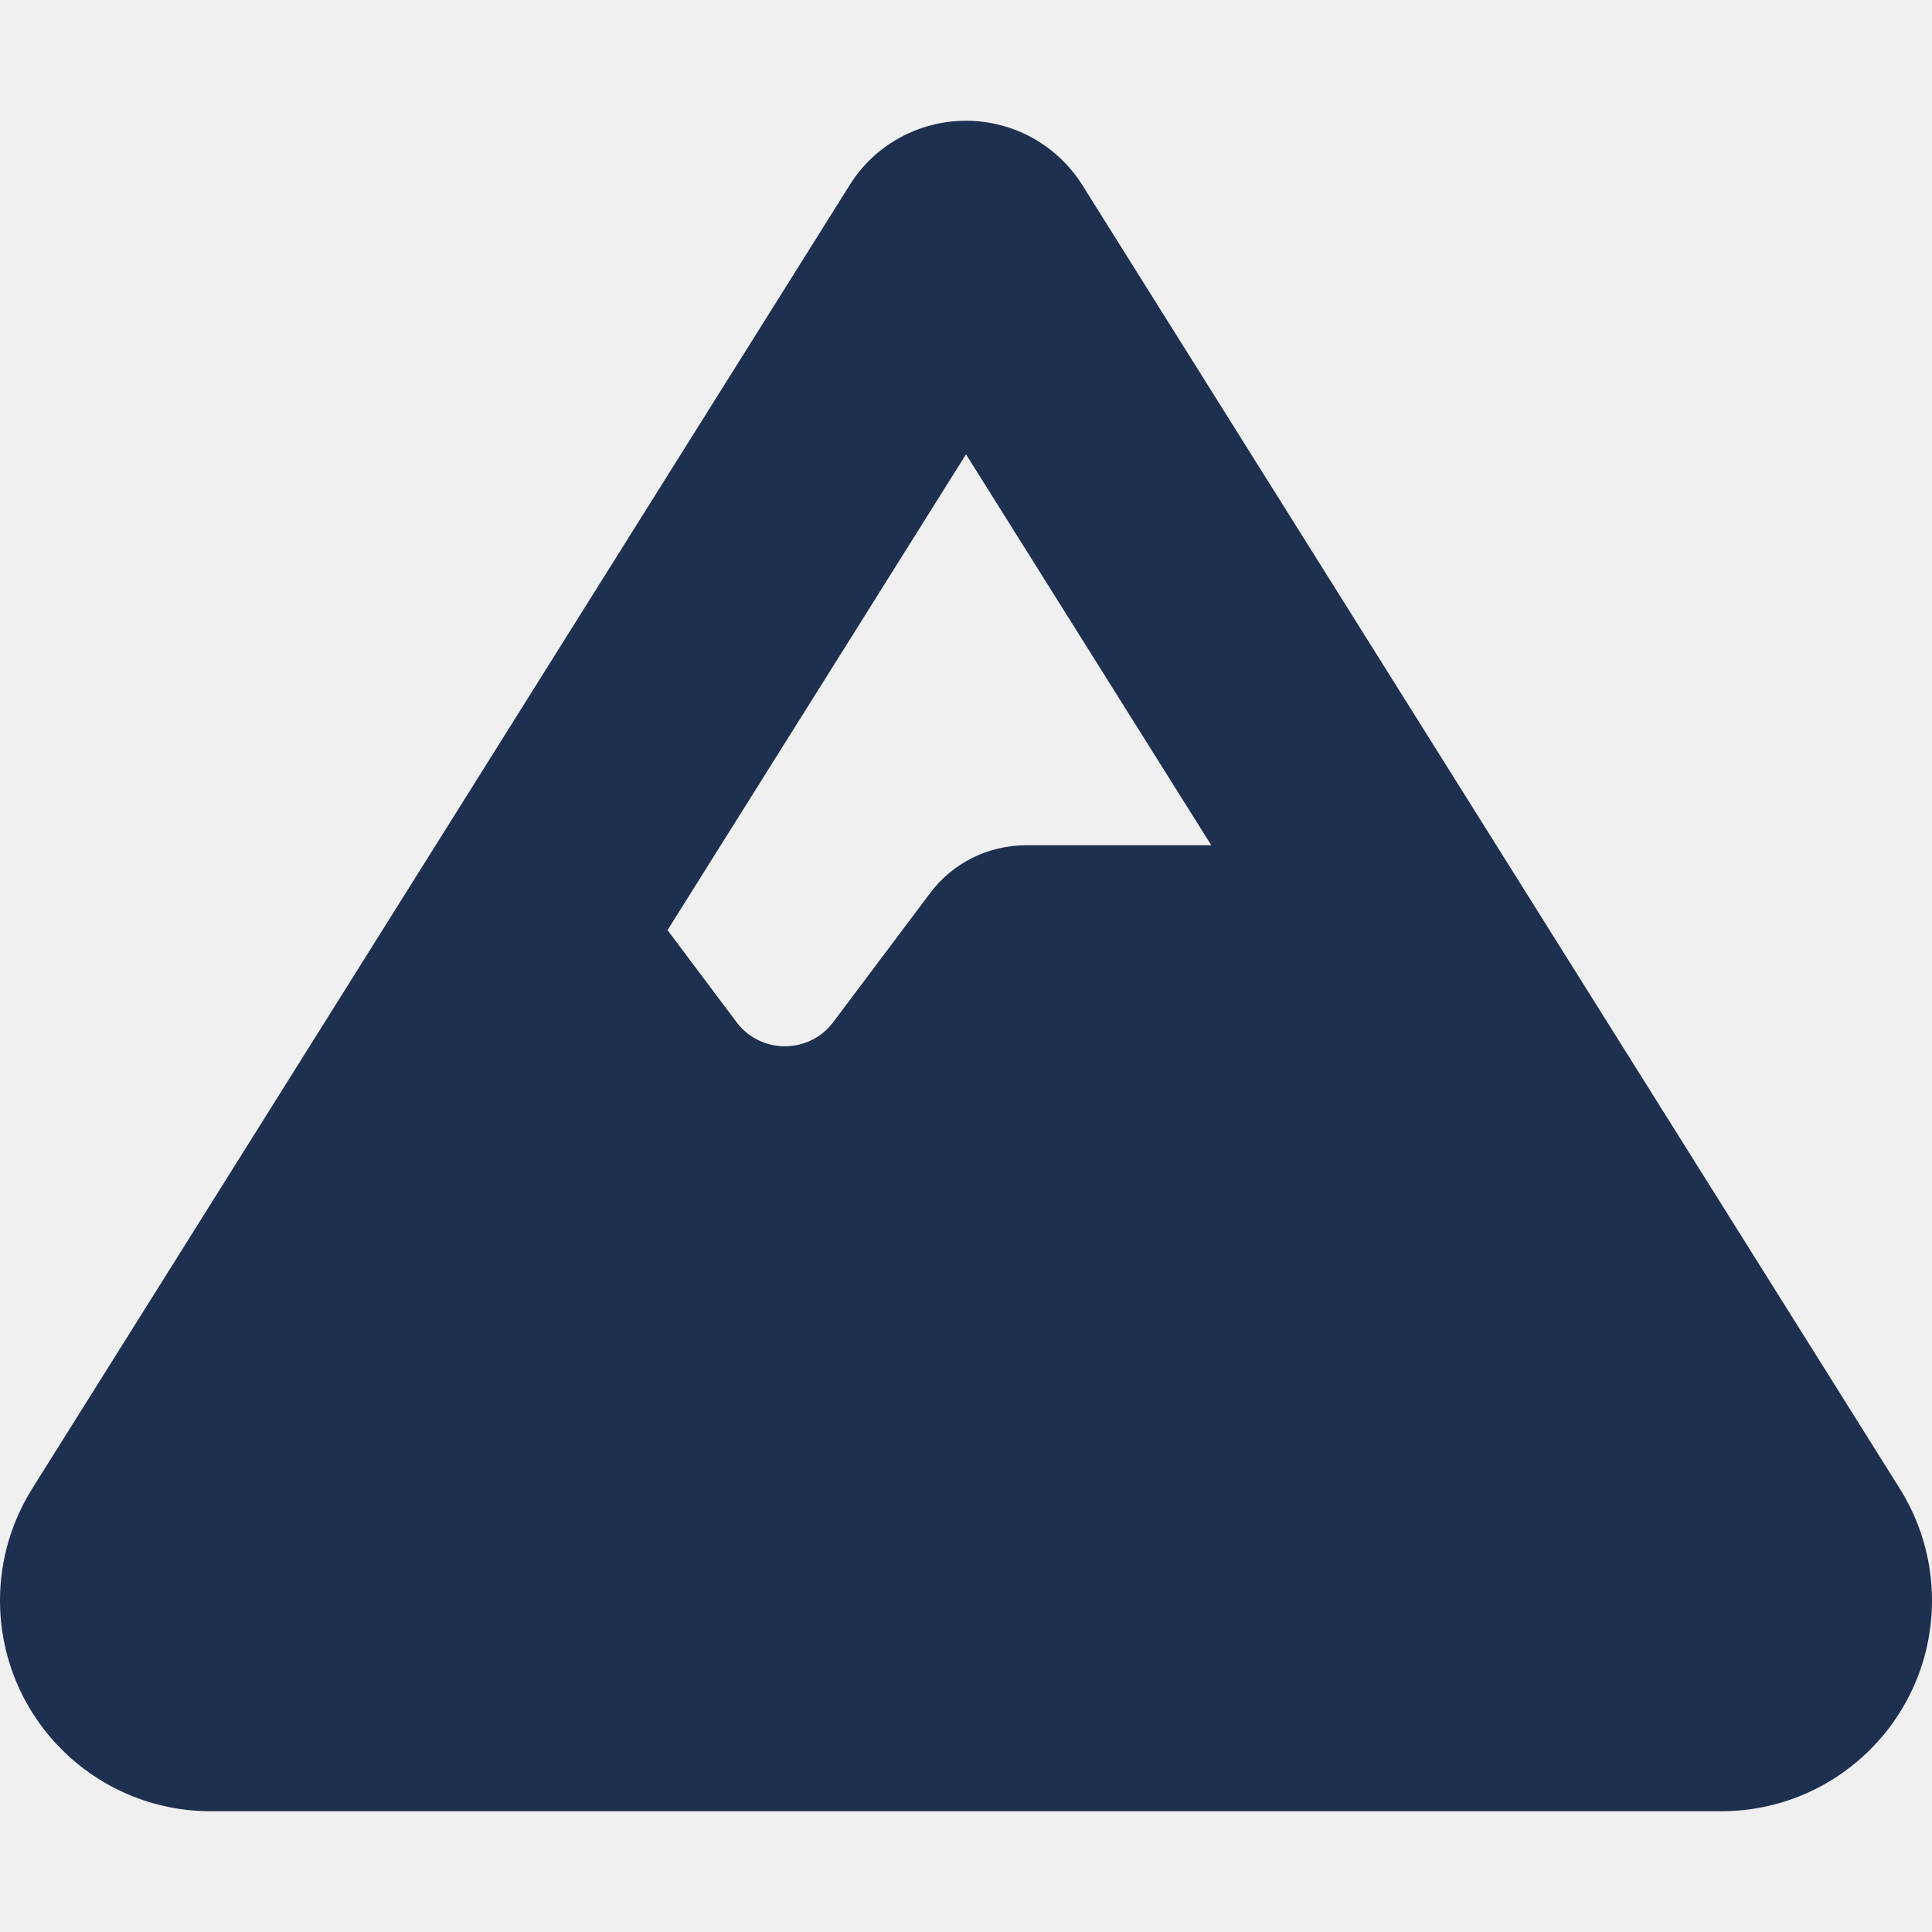
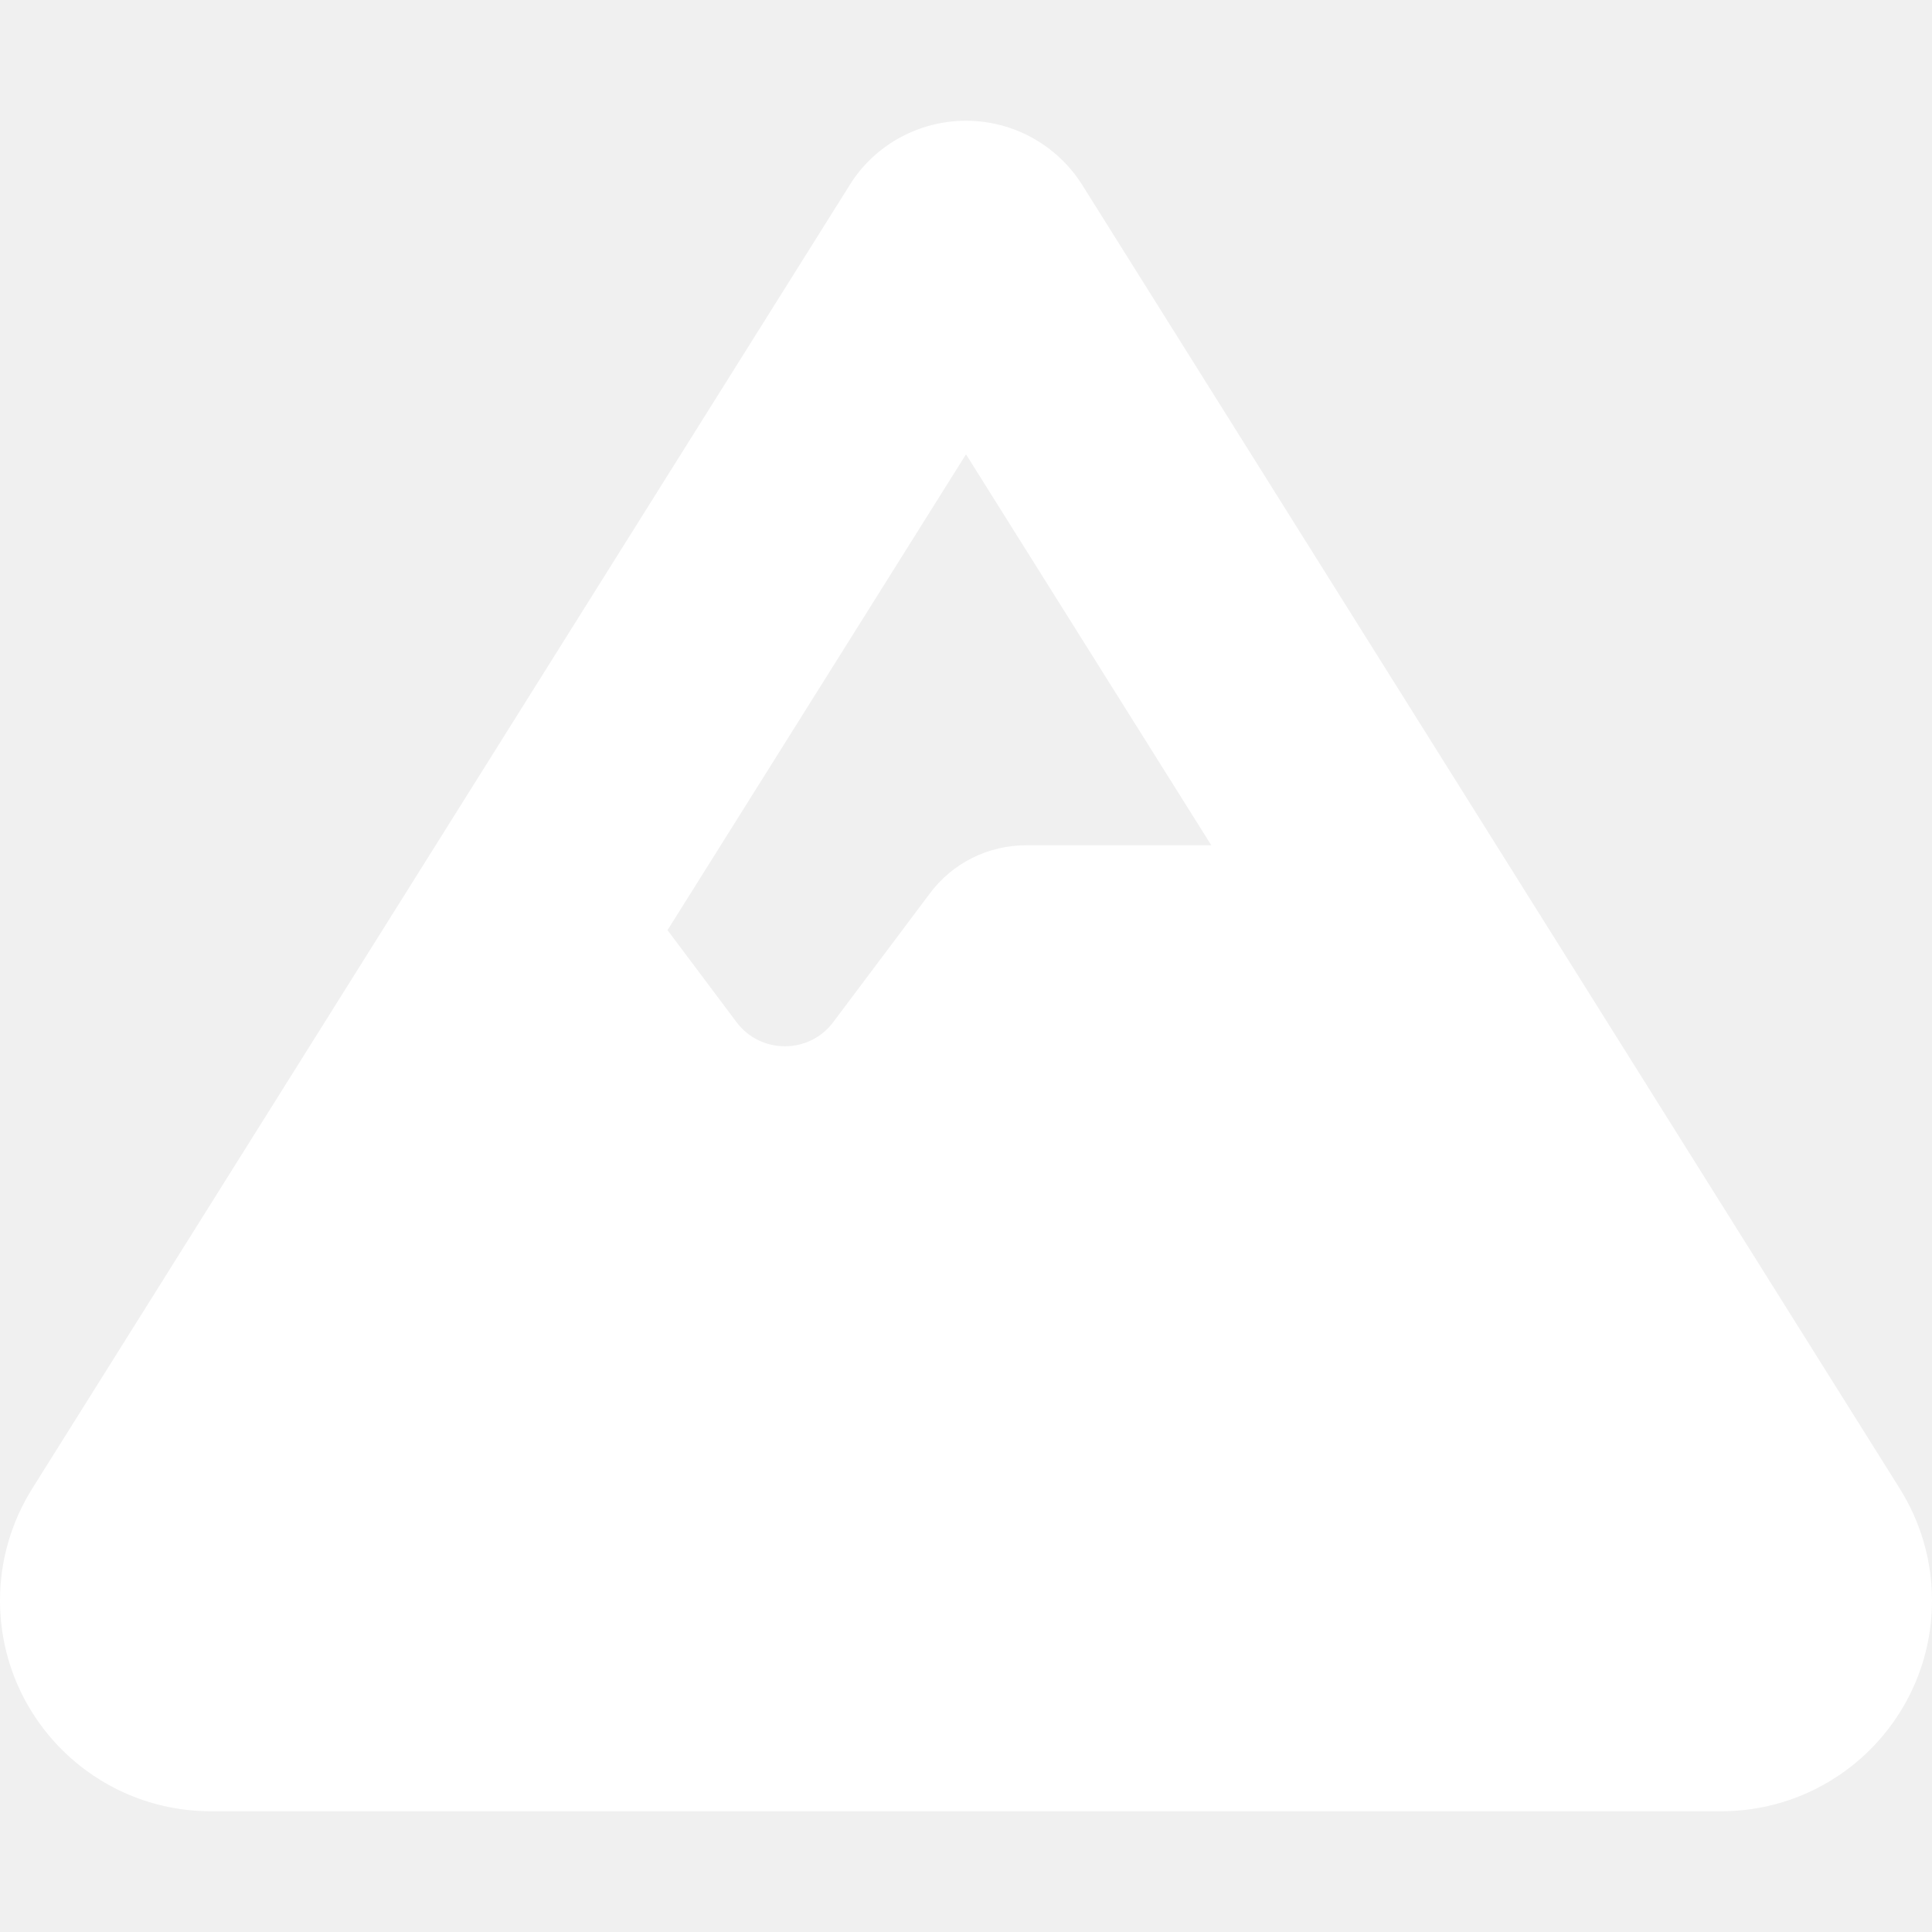
<svg xmlns="http://www.w3.org/2000/svg" height="16" width="16" viewBox="0 0 512 512">
-   <path opacity="1" fill="#1E3050" d="M256 32c12.5 0 24.1 6.4 30.8 17L503.4 394.4c5.6 8.9 8.6 19.2 8.6 29.7c0 30.9-25 55.9-55.9 55.9H55.9C25 480 0 455 0 424.1c0-10.5 3-20.8 8.6-29.7L225.2 49c6.6-10.6 18.3-17 30.8-17zm65 192L256 120.4 176.9 246.5l18.3 24.4c6.4 8.5 19.2 8.5 25.6 0l25.6-34.1c6-8.1 15.5-12.8 25.6-12.8h49z" />
+   <path opacity="1" fill="#ffffff" d="M256 32c12.5 0 24.1 6.4 30.8 17L503.4 394.4c5.6 8.9 8.6 19.2 8.6 29.7c0 30.9-25 55.9-55.9 55.9H55.9C25 480 0 455 0 424.1c0-10.5 3-20.8 8.6-29.7L225.2 49c6.6-10.6 18.3-17 30.8-17zm65 192L256 120.4 176.9 246.5l18.3 24.4c6.4 8.5 19.2 8.5 25.6 0l25.6-34.1c6-8.1 15.5-12.8 25.6-12.8h49z" />
</svg>
